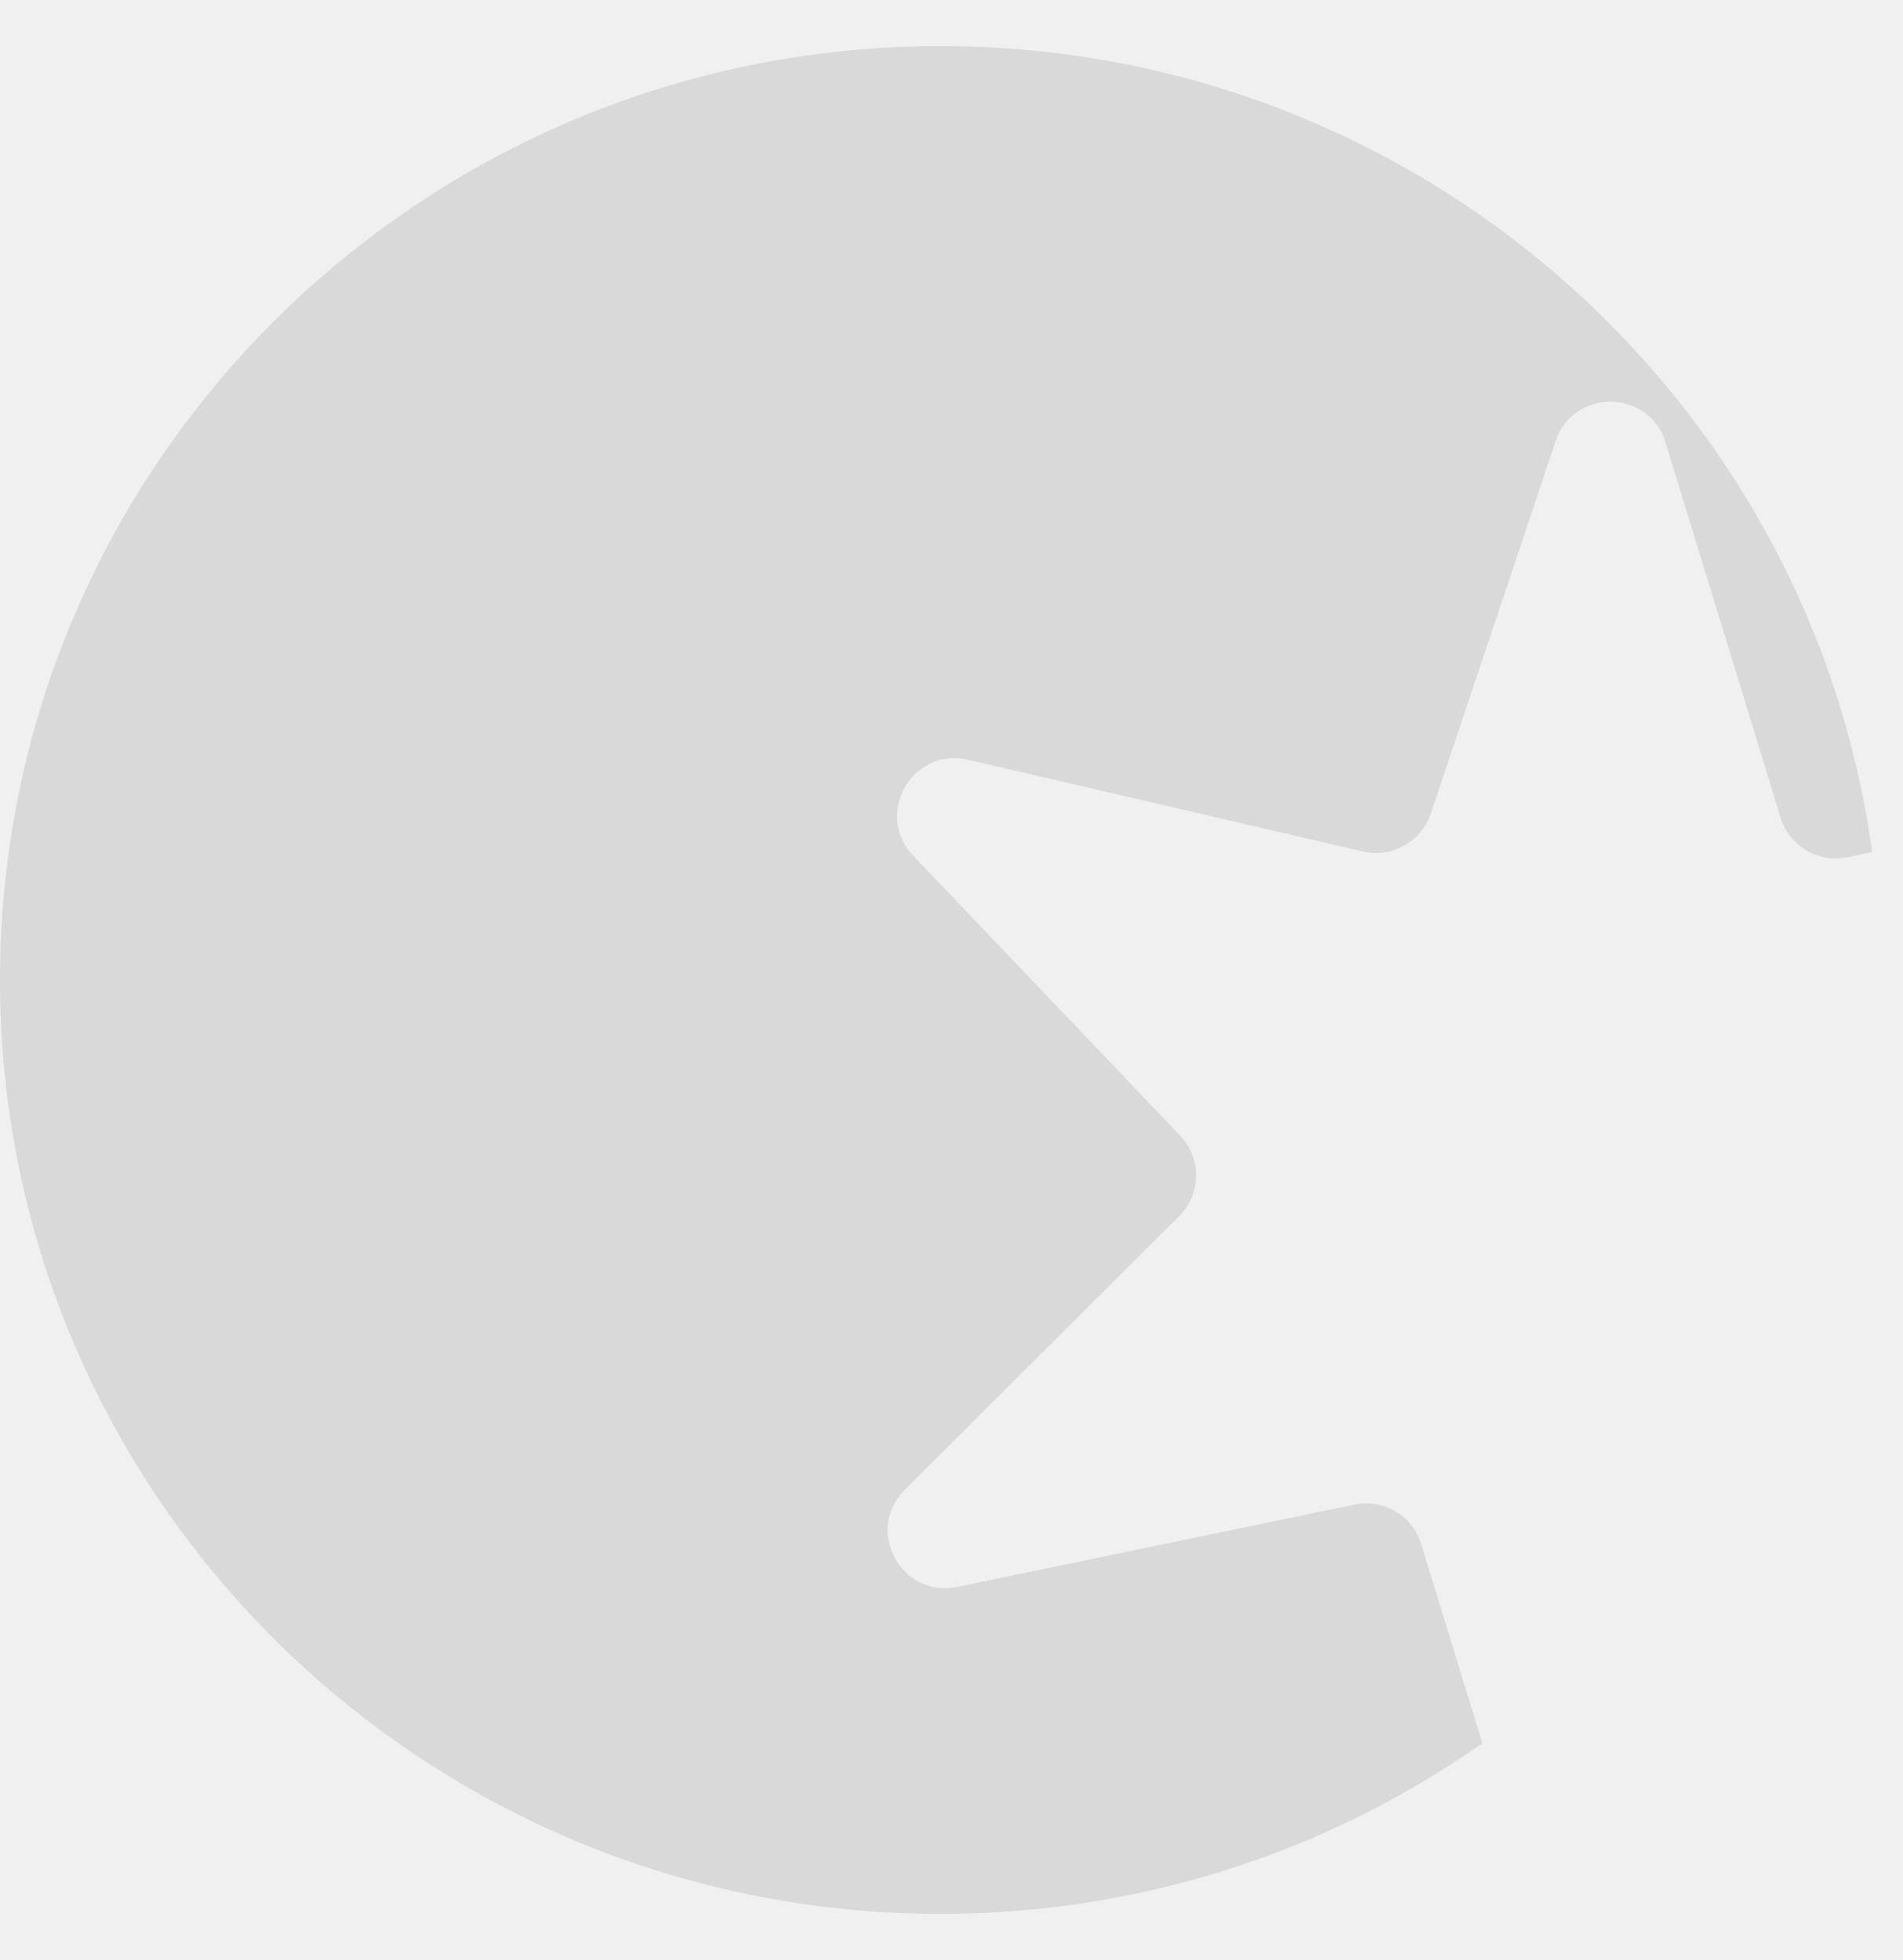
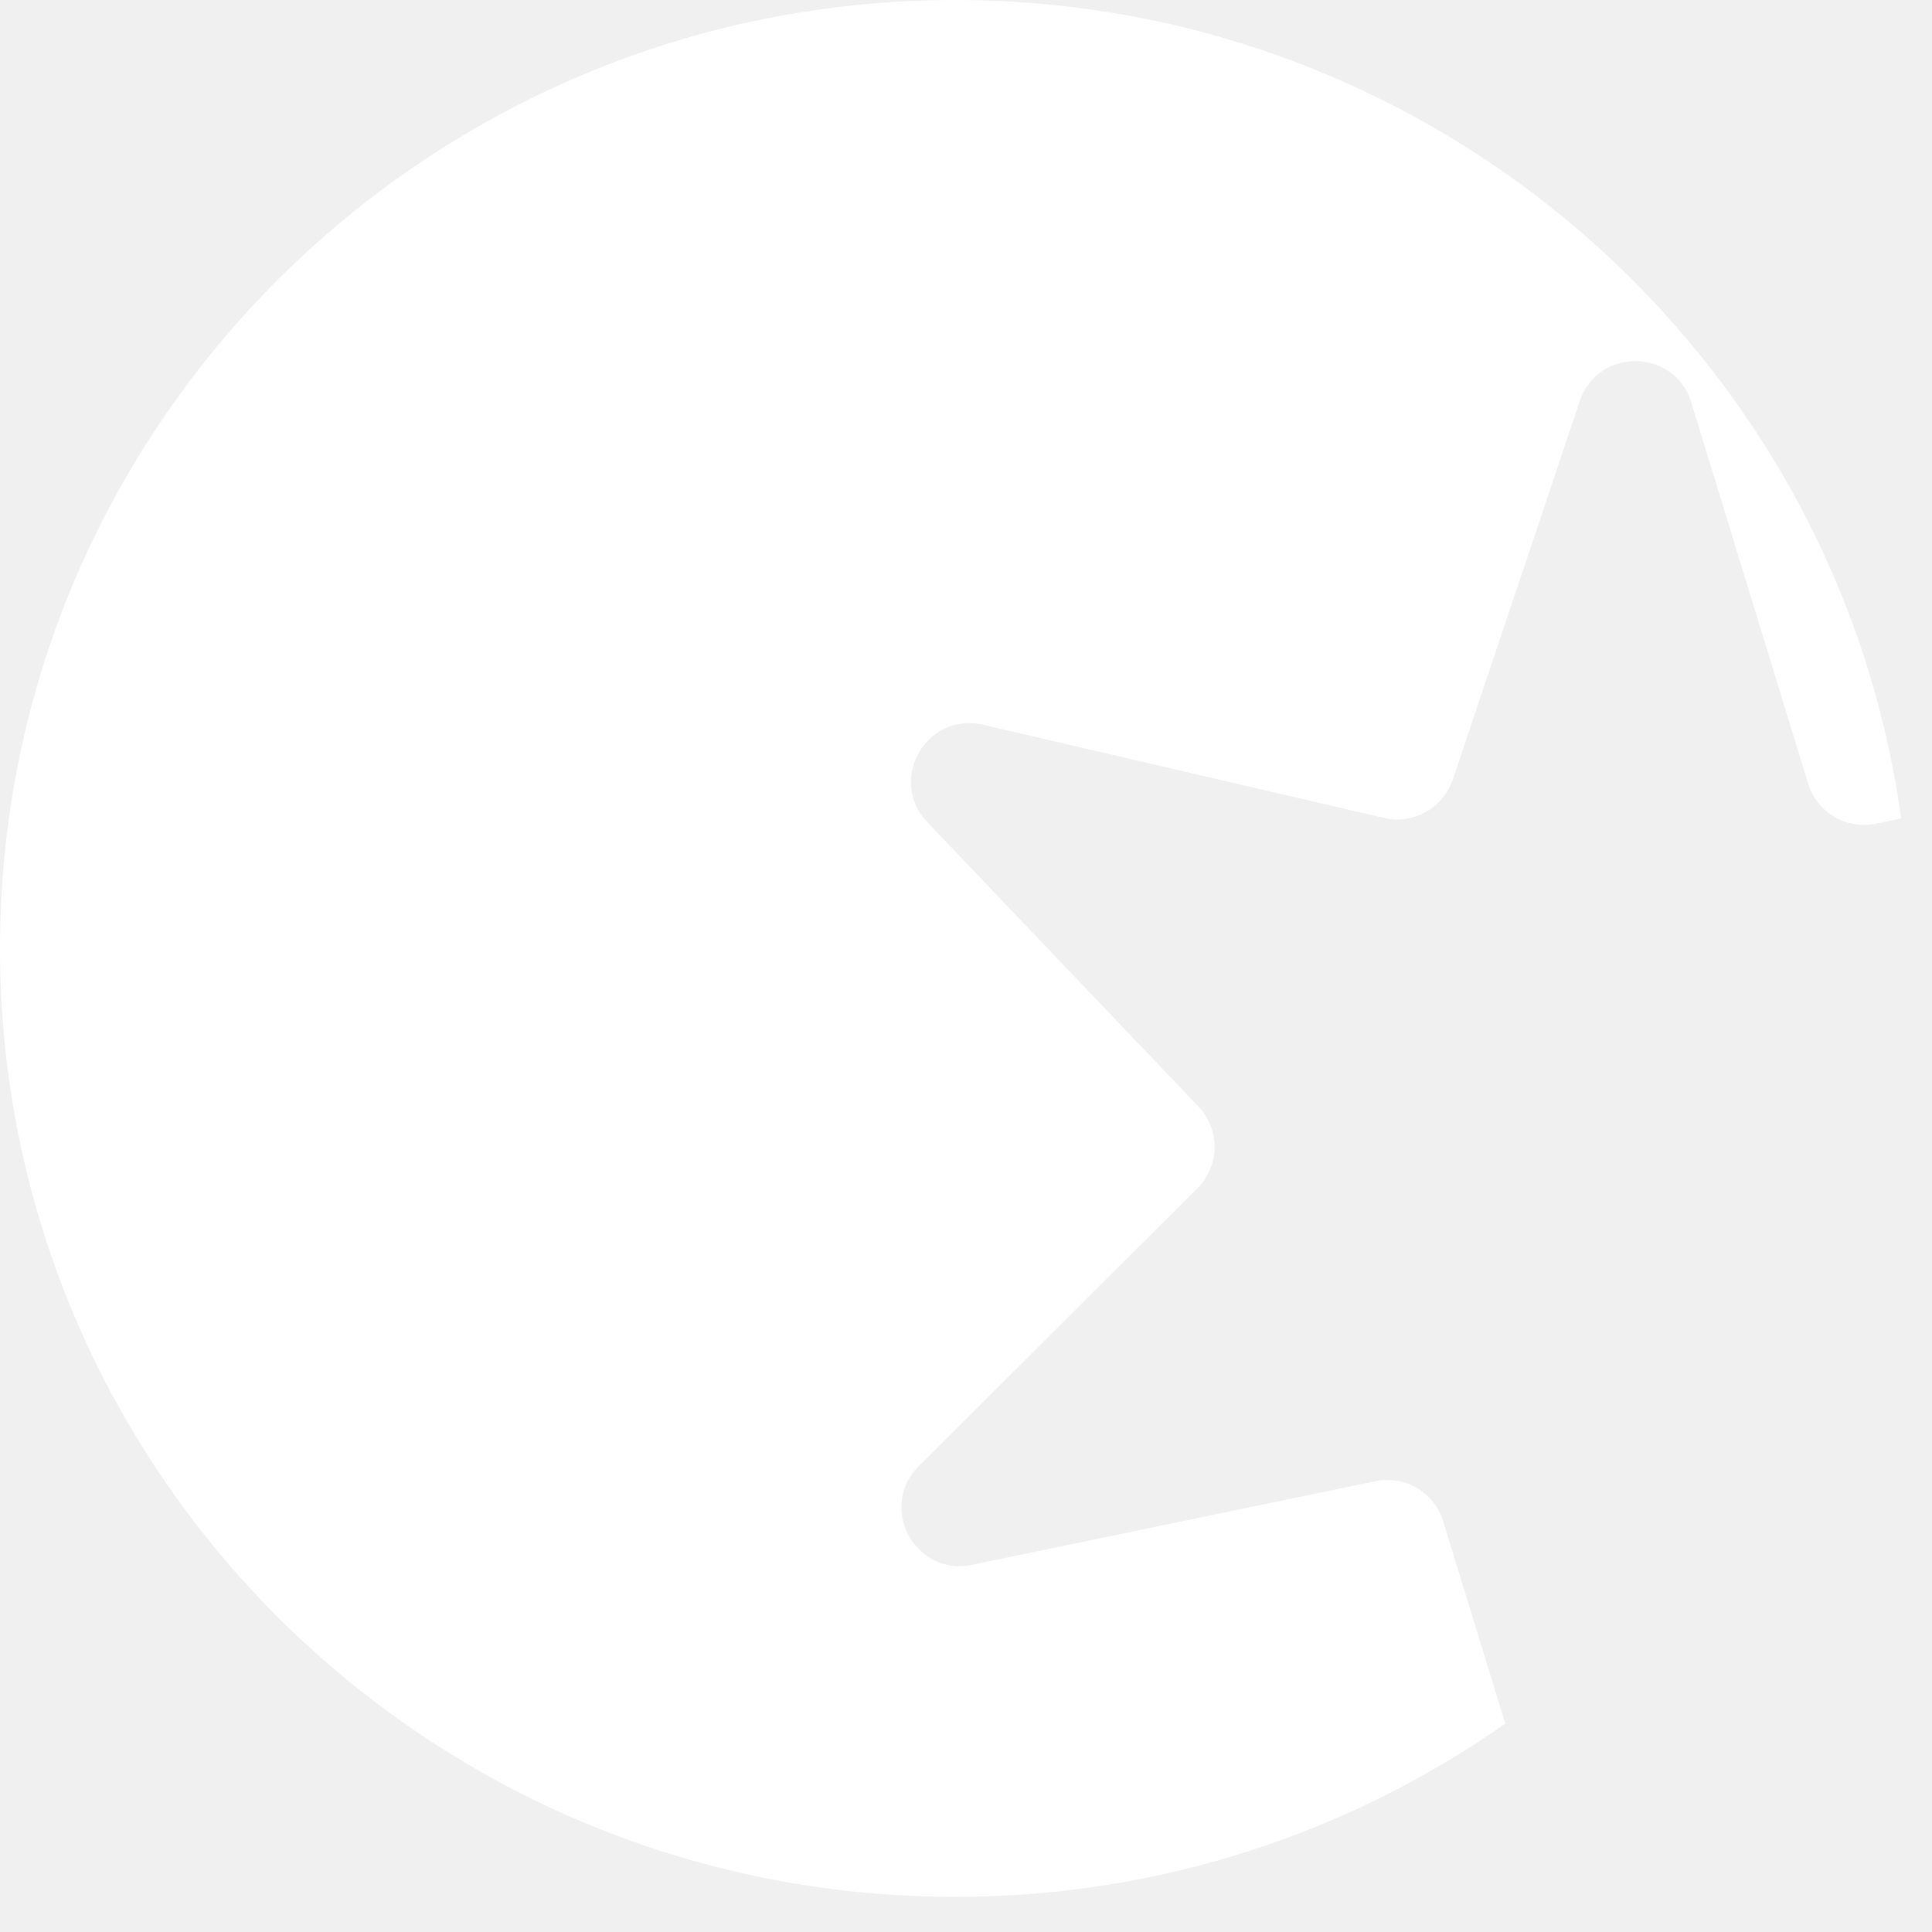
- <svg xmlns="http://www.w3.org/2000/svg" width="33" height="34" viewBox="0 0 33 34" fill="none">
-   <path d="M16.314 0.8C24.559 0.8 31.383 6.879 32.473 14.78L32.043 14.87C31.538 14.975 31.036 14.678 30.885 14.185L28.888 7.674C28.602 6.745 27.293 6.729 26.983 7.651L24.816 14.113C24.652 14.602 24.143 14.887 23.641 14.771L16.79 13.179C15.823 12.954 15.154 14.124 15.839 14.843L20.469 19.699C20.844 20.092 20.836 20.714 20.451 21.098L15.694 25.842C14.991 26.544 15.63 27.73 16.602 27.528L23.493 26.1C23.998 25.995 24.5 26.292 24.651 26.785L25.711 30.241C23.053 32.105 19.812 33.2 16.314 33.2C7.311 33.2 0 25.954 0 17C0 8.046 7.311 0.8 16.314 0.8Z" fill="#D9D9D9" />
+ <svg xmlns="http://www.w3.org/2000/svg" width="33" height="33" viewBox="0 0 33 33" fill="none">
+   <g id="b5d1264d">
+     <path id="d491f3f3" d="M16.314 0C24.559 0 31.383 6.079 32.473 13.98L32.043 14.07C31.538 14.175 31.036 13.879 30.885 13.386L28.888 6.874C28.602 5.945 27.293 5.93 26.983 6.852L24.816 13.313C24.652 13.803 24.143 14.087 23.641 13.971L16.79 12.379C15.823 12.154 15.154 13.325 15.839 14.043L20.469 18.899C20.844 19.293 20.836 19.914 20.451 20.298L15.694 25.042C14.991 25.744 15.63 26.93 16.602 26.729L23.493 25.3C23.998 25.195 24.5 25.492 24.651 25.985L25.711 29.441C23.053 31.305 19.812 32.4 16.314 32.4C7.311 32.4 0 25.154 0 16.2C0 7.246 7.311 0 16.314 0Z" fill="white" />
+   </g>
</svg>
